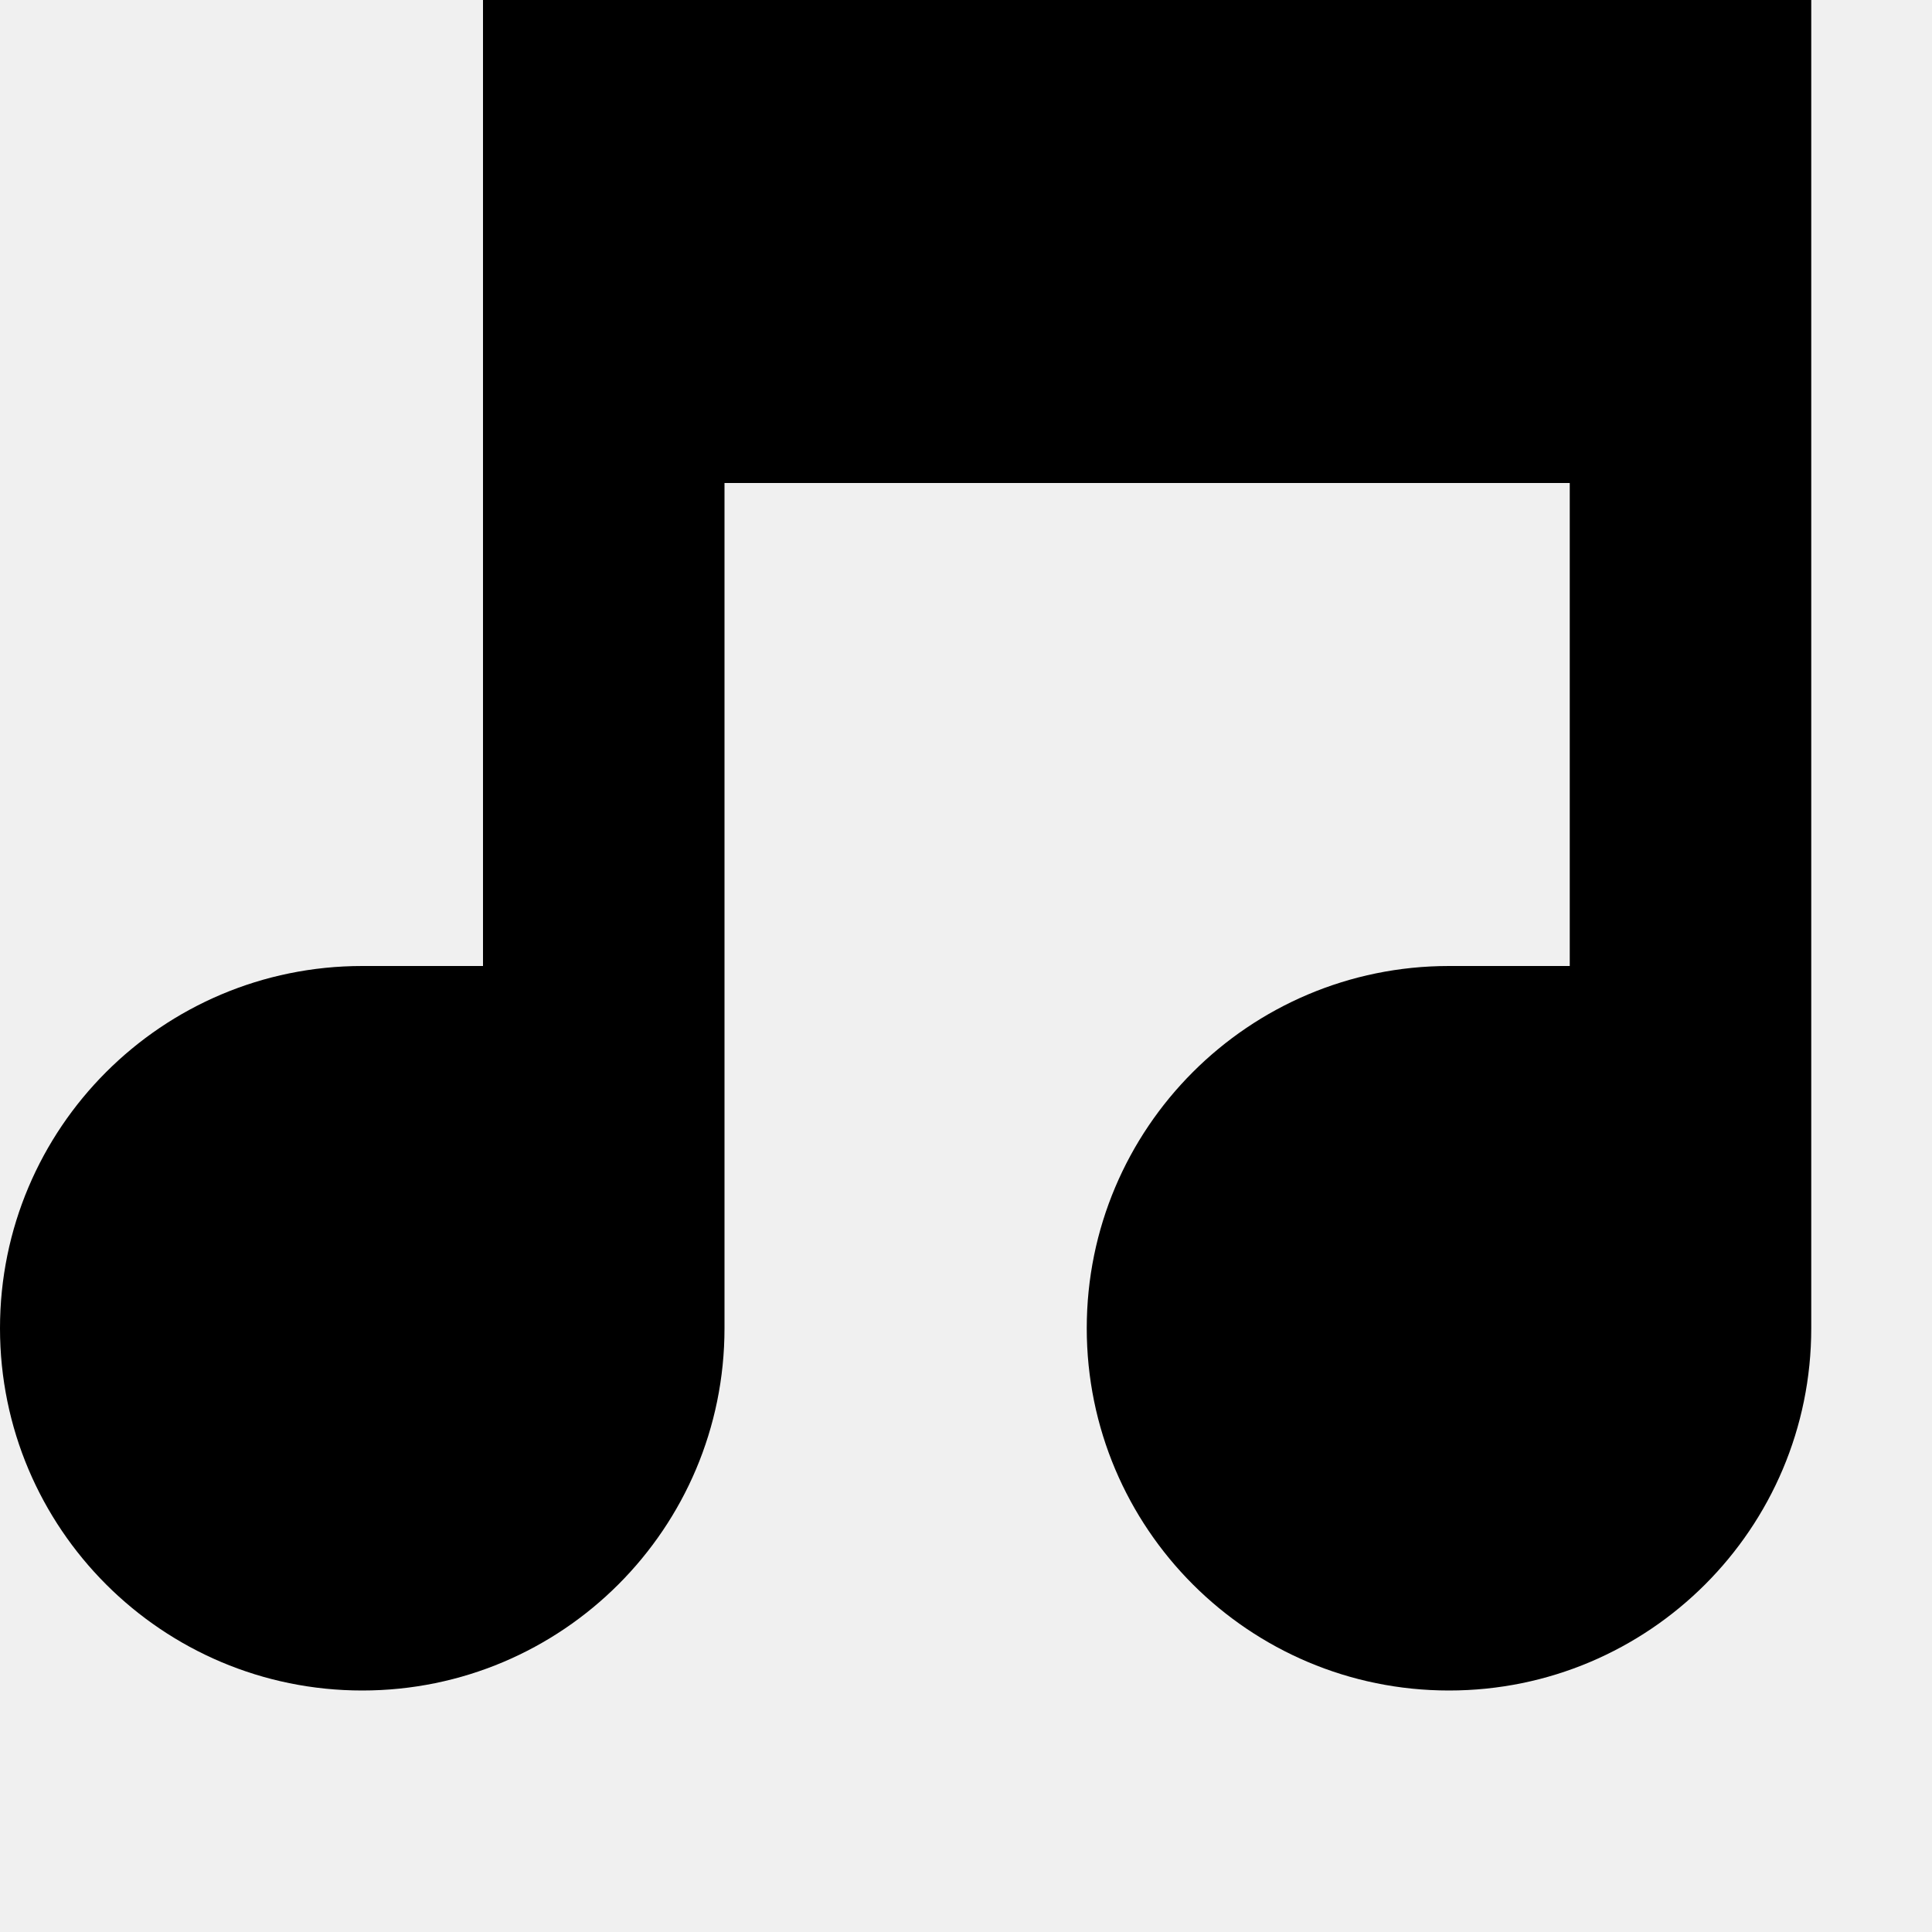
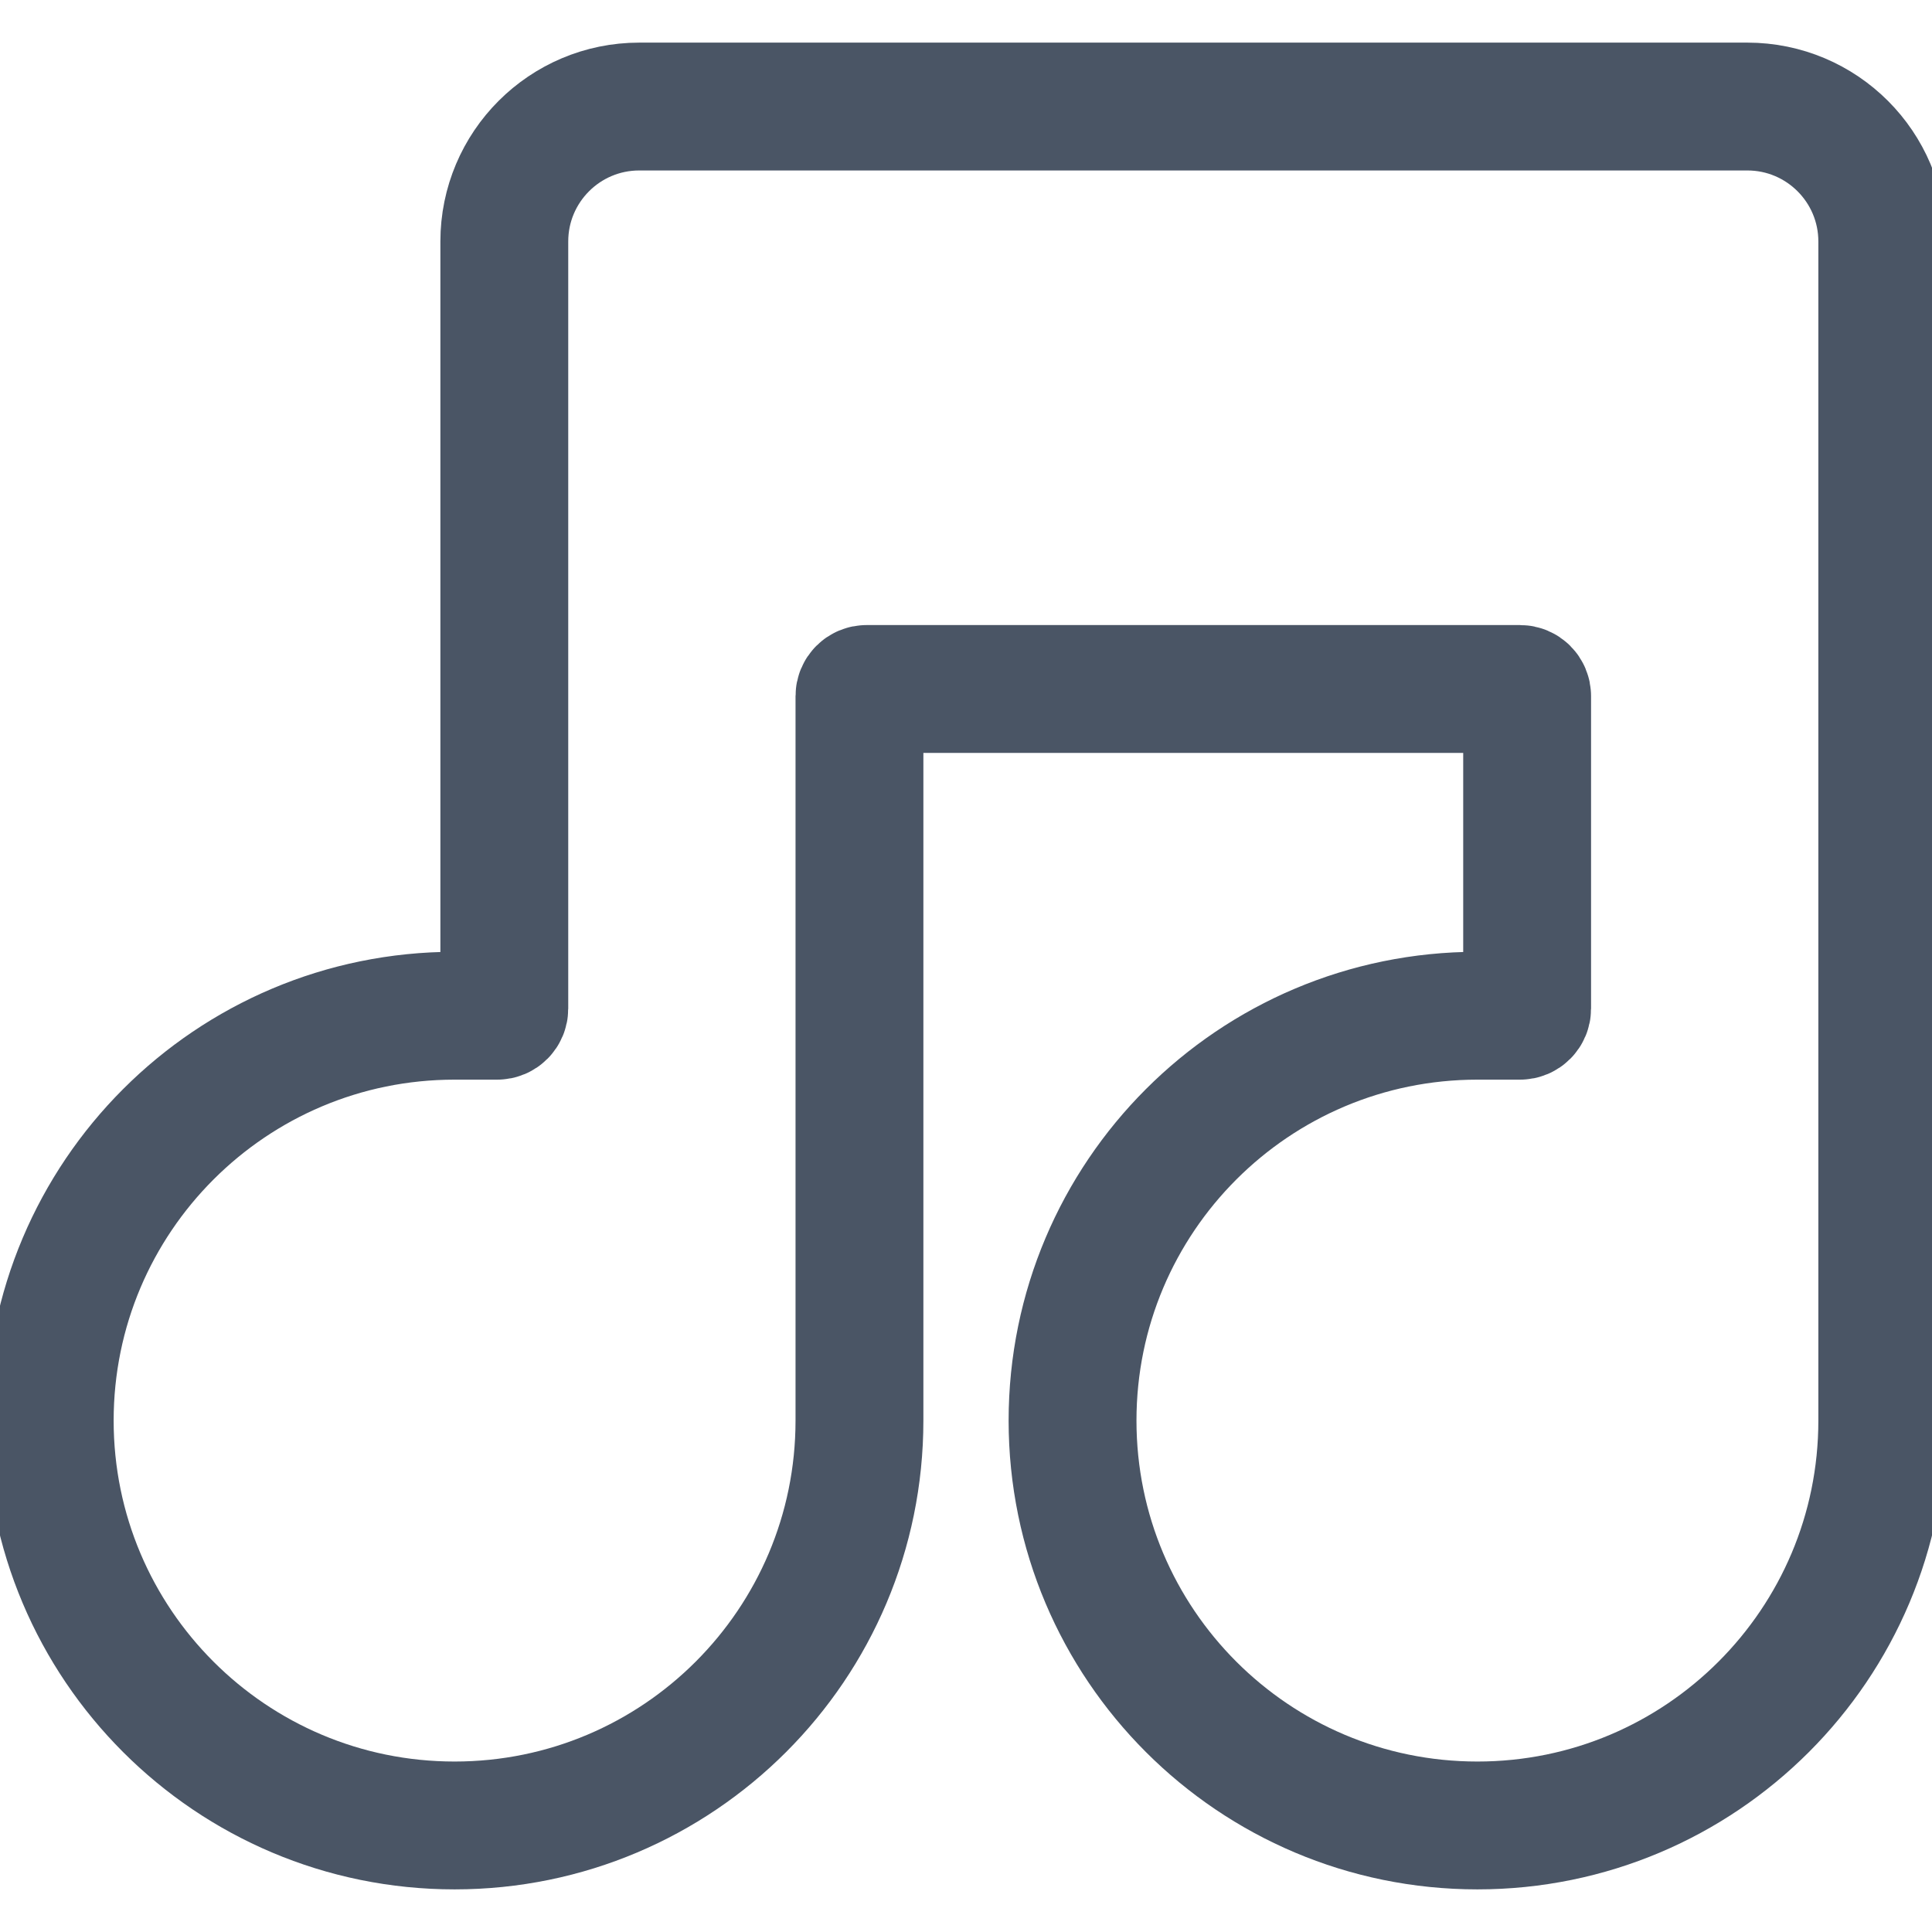
<svg xmlns="http://www.w3.org/2000/svg" width="136" height="136" viewBox="0 0 136 136" fill="none">
-   <path d="M127.5 0H34V68H25.5C11.417 68 0 79.416 0 93.5C0 107.584 11.417 119 25.5 119C39.583 119 51 107.584 51 93.5V34H110.5V68H102C87.916 68 76.5 79.416 76.5 93.5C76.5 107.584 87.916 119 102 119C116.084 119 127.5 107.584 127.5 93.5V0Z" fill="black" />
+   <g clip-path="url(#clip0_677_7896)">
+     <rect width="136" height="136" fill="white" />
+     <path d="M123 7.5C128.247 7.5 132.5 11.753 132.5 17V100C132.5 115.74 119.74 128.5 104 128.5C88.26 128.5 75.5 115.74 75.5 100C75.5 84.26 88.26 71.5 104 71.5H107C107.276 71.5 107.5 71.276 107.5 71V49C107.5 48.724 107.276 48.5 107 48.5H61C60.724 48.5 60.5 48.724 60.5 49V100C60.5 115.741 47.74 128.5 32 128.5C16.26 128.5 3.5 115.741 3.5 100C3.5 84.26 16.26 71.5 32 71.5H35C35.276 71.5 35.5 71.276 35.5 71V17C35.5 11.753 39.753 7.5 45 7.5H123Z" fill="white" stroke="#4A5565" stroke-width="9" />
+   </g>
+   <defs>
+     <clipPath id="clip0_677_7896">
+       <rect width="136" height="136" fill="white" />
+     </clipPath>
+   </defs>
</svg>
